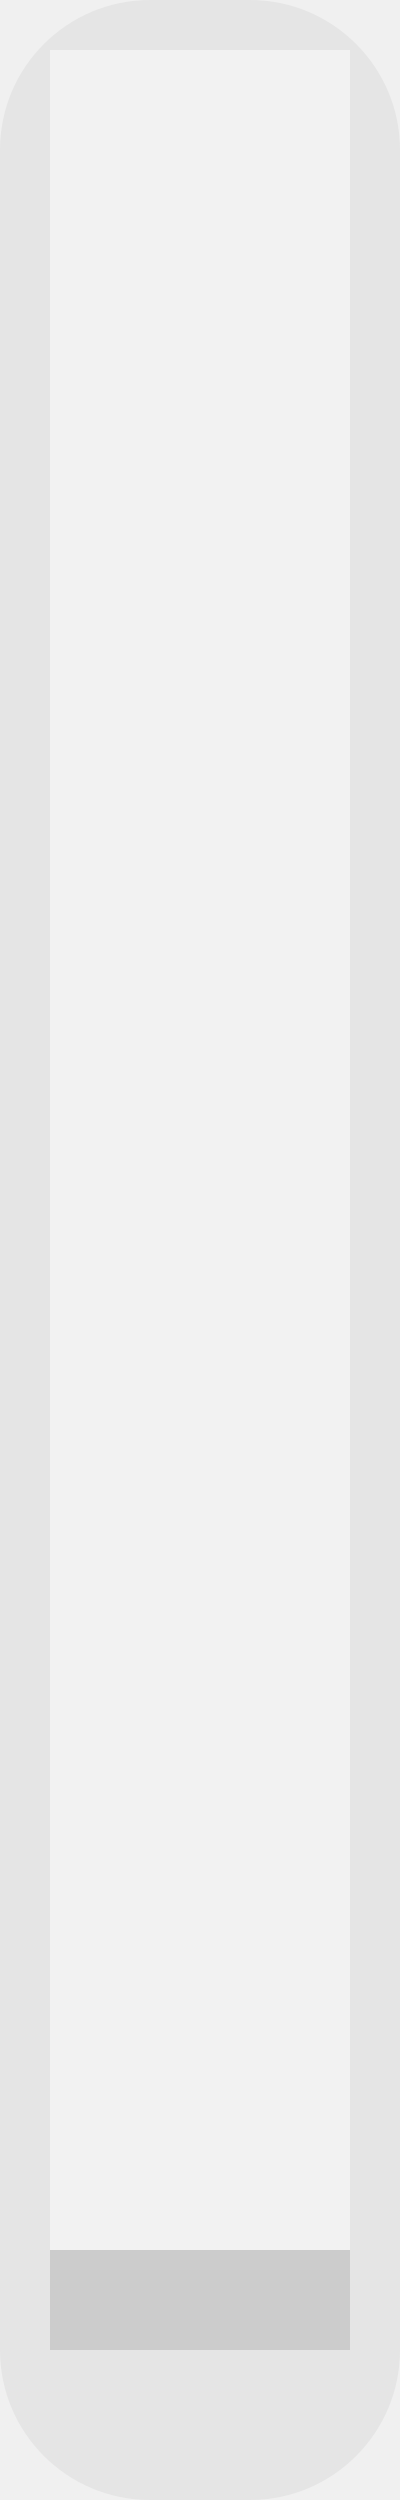
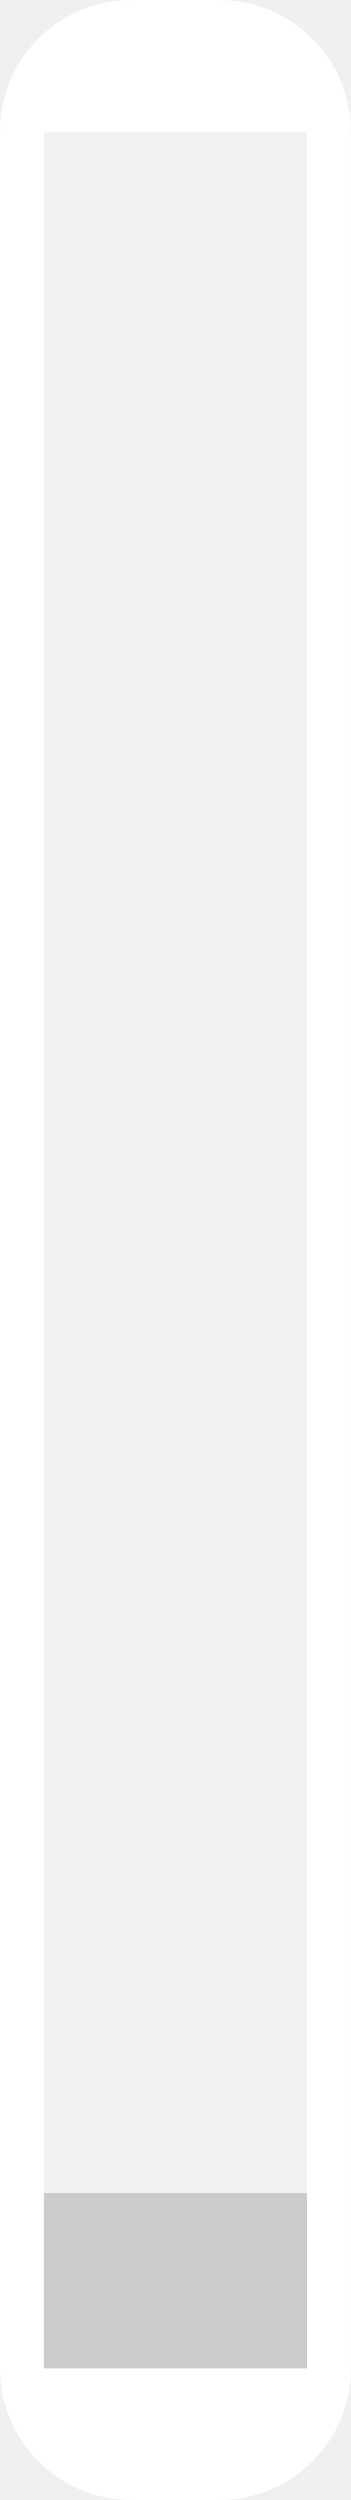
- <svg xmlns="http://www.w3.org/2000/svg" id="svg8" version="1.1" viewBox="0 0 16 100" height="100" width="16">
+ <svg xmlns="http://www.w3.org/2000/svg" id="svg8" version="1.1" viewBox="0 0 16 114" height="114" width="16">
  <defs id="defs2" />
-   <g transform="translate(-64,-950.5197)" id="layer1">
-     <rect ry="6" y="950.52" x="64" height="100" width="16" id="rect30" style="fill:#e5e5e5;fill-opacity:0.999;stroke-linejoin:round" />
-     <rect style="fill:#cccccc;fill-opacity:0.999;stroke-linejoin:round" id="rect30-3" width="12" height="4" x="66" y="1040.52" ry="4.6679688e-05" />
-     <rect style="fill:#f2f2f2;fill-opacity:1;stroke-width:4;stroke-linecap:round;stroke-linejoin:round" id="rect841" width="12" height="88" x="66" y="952.52" ry="0" />
+   <g transform="translate(-64,-936.5197)" id="layer1">
+     <rect ry="6" y="936.52" x="64" height="114" width="16" id="rect30" style="fill:#ffffff;fill-opacity:0.999;stroke-linejoin:round" />
+     <rect style="fill:#cccccc;fill-opacity:0.999;stroke-linejoin:round" id="rect30-3" width="12" height="8" x="66" y="1036.52" ry="4.6679688e-05" />
+     <rect style="fill:#f2f2f2;fill-opacity:1;stroke-width:4;stroke-linecap:round;stroke-linejoin:round" id="rect841" width="12" height="94" x="66" y="942.52" ry="0" />
  </g>
</svg>
